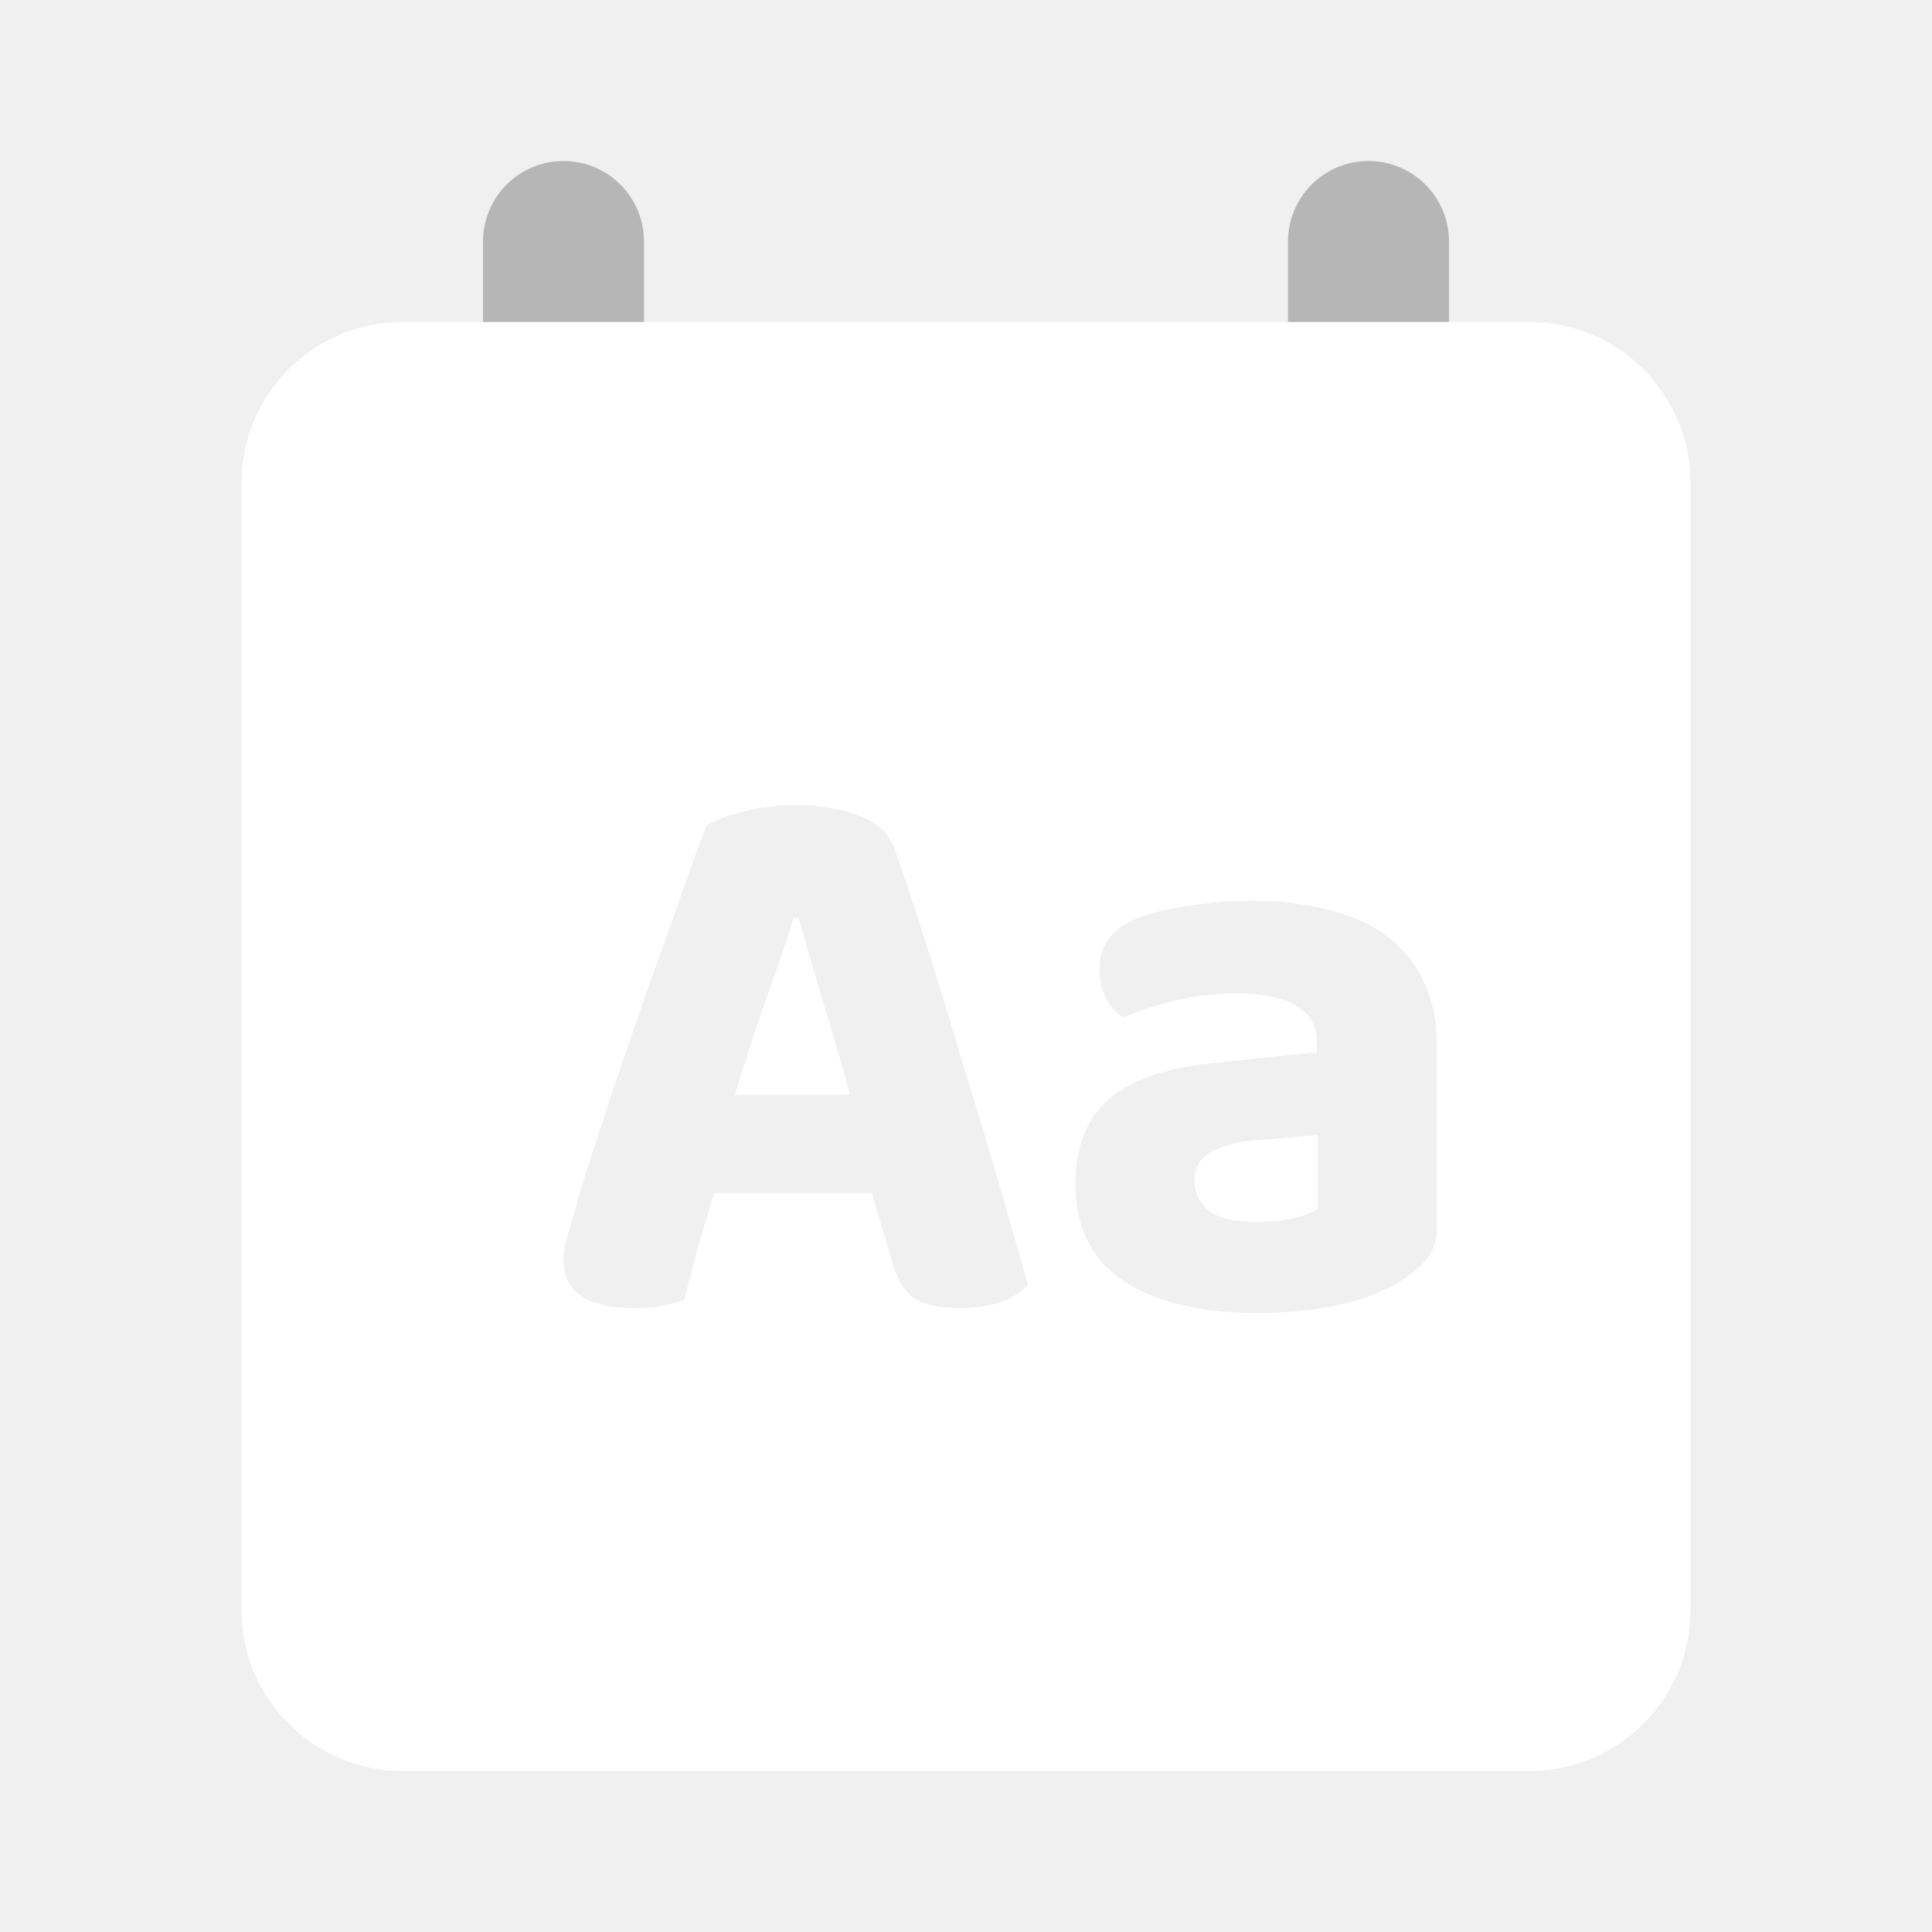
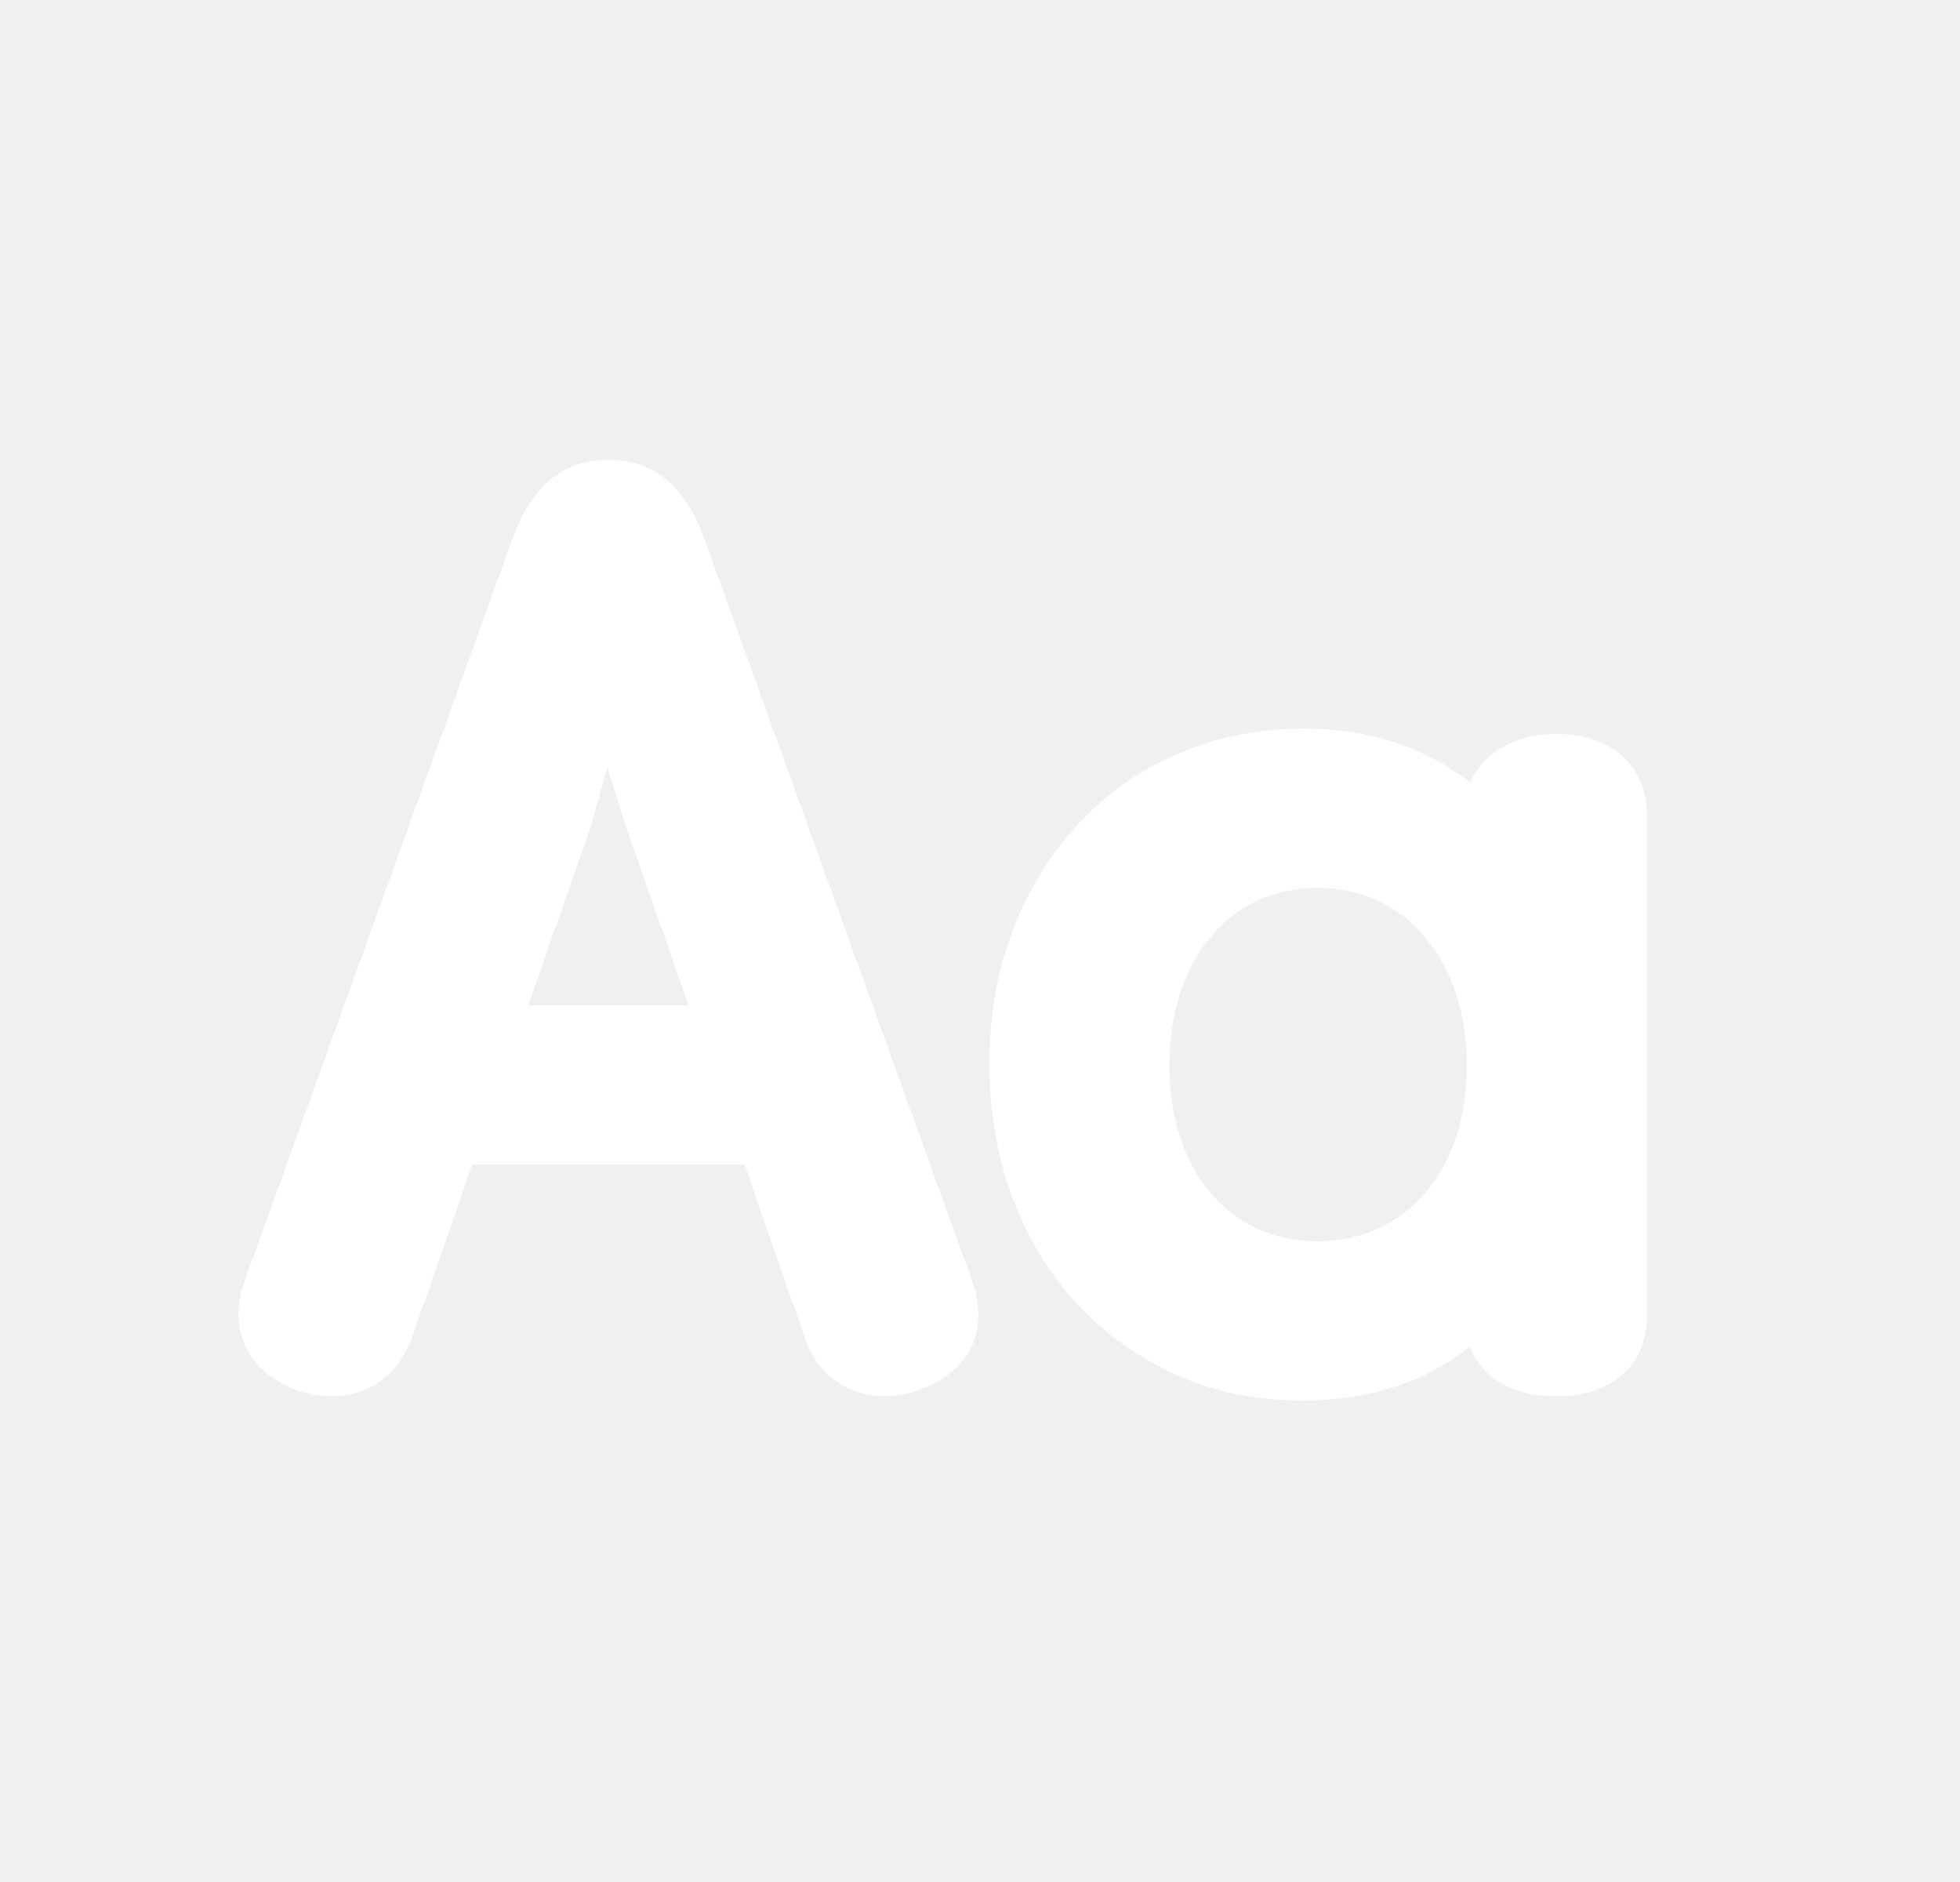
- <svg xmlns="http://www.w3.org/2000/svg" width="24" height="24" viewBox="0 0 24 24" fill="none">
-   <path d="M7 3V7" stroke="#B6B6B6" stroke-width="2" stroke-linecap="round" />
-   <path d="M17 3V7" stroke="#B6B6B6" stroke-width="2" stroke-linecap="round" />
-   <path d="M9.51 12.43C9.65 12.043 9.767 11.7 9.86 11.4H9.92C10 11.68 10.097 12.013 10.21 12.4C10.33 12.78 10.447 13.18 10.56 13.6H9.13C9.25 13.2 9.377 12.81 9.51 12.43Z" fill="white" />
-   <path d="M16.039 15.14C15.899 15.167 15.756 15.18 15.609 15.18C15.336 15.18 15.139 15.133 15.019 15.04C14.899 14.947 14.839 14.82 14.839 14.66C14.839 14.507 14.902 14.393 15.029 14.32C15.162 14.24 15.336 14.19 15.549 14.17L16.369 14.1V15.02C16.296 15.067 16.186 15.107 16.039 15.14Z" fill="white" />
-   <path fill-rule="evenodd" clip-rule="evenodd" d="M5 4C3.895 4 3 4.895 3 6V20C3 21.105 3.895 22 5 22H19C20.105 22 21 21.105 21 20V6C21 4.895 20.105 4 19 4H5ZM8.87 14.82H10.83L11.07 15.63C11.123 15.843 11.207 16 11.32 16.1C11.44 16.2 11.643 16.25 11.93 16.25C12.13 16.25 12.3 16.223 12.44 16.17C12.587 16.117 12.697 16.047 12.77 15.96C12.663 15.58 12.54 15.15 12.4 14.67C12.26 14.19 12.113 13.703 11.96 13.21C11.813 12.717 11.667 12.237 11.52 11.77C11.373 11.303 11.237 10.893 11.11 10.54C11.043 10.347 10.893 10.21 10.66 10.13C10.433 10.043 10.17 10 9.87 10C9.663 10 9.453 10.027 9.24 10.08C9.033 10.133 8.88 10.19 8.78 10.25C8.72 10.397 8.647 10.593 8.56 10.84C8.473 11.087 8.377 11.36 8.27 11.66C8.163 11.953 8.053 12.263 7.94 12.59C7.827 12.917 7.717 13.237 7.61 13.55C7.51 13.857 7.417 14.143 7.33 14.41C7.243 14.677 7.177 14.9 7.13 15.08C7.097 15.193 7.067 15.293 7.04 15.38C7.013 15.467 7 15.557 7 15.65C7 15.843 7.073 15.993 7.22 16.1C7.373 16.2 7.597 16.25 7.89 16.25C8.023 16.25 8.137 16.24 8.23 16.22C8.323 16.2 8.413 16.177 8.5 16.15C8.547 15.97 8.6 15.763 8.66 15.53C8.727 15.297 8.797 15.06 8.87 14.82ZM16.489 11.3C16.209 11.227 15.896 11.19 15.549 11.19C15.302 11.19 15.049 11.21 14.789 11.25C14.536 11.283 14.312 11.337 14.119 11.41C13.812 11.537 13.659 11.747 13.659 12.04C13.659 12.167 13.686 12.287 13.739 12.4C13.799 12.507 13.869 12.587 13.949 12.64C14.142 12.56 14.359 12.49 14.599 12.43C14.846 12.37 15.096 12.34 15.349 12.34C15.676 12.34 15.926 12.39 16.099 12.49C16.272 12.59 16.359 12.747 16.359 12.96V13.07L15.029 13.21C14.462 13.27 14.042 13.42 13.769 13.66C13.496 13.9 13.359 14.25 13.359 14.71C13.359 15.25 13.562 15.653 13.969 15.92C14.376 16.18 14.922 16.31 15.609 16.31C15.989 16.31 16.329 16.277 16.629 16.21C16.929 16.143 17.182 16.047 17.389 15.92C17.516 15.847 17.622 15.76 17.709 15.66C17.802 15.553 17.849 15.413 17.849 15.24V12.98C17.849 12.673 17.792 12.407 17.679 12.18C17.572 11.953 17.419 11.767 17.219 11.62C17.019 11.473 16.776 11.367 16.489 11.3Z" fill="white" />
+ <svg xmlns="http://www.w3.org/2000/svg" width="25" height="24" viewBox="0 0 25 24" fill="none">
+   <g clip-path="url(#clip0_4334_41484)">
+     <path d="M3.798 17.734C3.308 17.552 3.042 17.202 3.042 16.754C3.042 16.614 3.07 16.474 3.126 16.32L6.542 6.856C6.78 6.198 7.186 5.862 7.76 5.862C8.334 5.862 8.74 6.198 8.978 6.856L12.394 16.32C12.45 16.474 12.478 16.614 12.478 16.768C12.478 17.202 12.226 17.538 11.736 17.72C11.582 17.776 11.428 17.804 11.274 17.804C10.812 17.804 10.42 17.524 10.266 17.062L9.496 14.85H6.024L5.254 17.062C5.086 17.524 4.708 17.804 4.246 17.804C4.078 17.804 3.924 17.776 3.798 17.734ZM6.738 12.82H8.782L7.984 10.538L7.746 9.782L7.536 10.538L6.738 12.82ZM16.624 17.86C15.854 17.86 15.168 17.678 14.566 17.3C13.348 16.572 12.62 15.2 12.62 13.576C12.62 12.764 12.788 12.036 13.138 11.378C13.824 10.076 15.098 9.292 16.624 9.292C17.45 9.292 18.15 9.516 18.752 9.978C18.906 9.628 19.298 9.362 19.816 9.362H19.886C20.544 9.362 21.006 9.768 21.006 10.384V16.796C21.006 17.412 20.544 17.804 19.886 17.804H19.816C19.298 17.804 18.878 17.552 18.752 17.174C18.15 17.636 17.45 17.86 16.624 17.86ZM14.916 13.59C14.916 14.934 15.686 15.83 16.806 15.83C17.926 15.83 18.71 14.934 18.71 13.59C18.71 12.246 17.926 11.322 16.806 11.322C15.686 11.322 14.916 12.232 14.916 13.59Z" fill="white" />
+   </g>
+   <defs>
+     <clipPath id="clip0_4334_41484">
+       <rect width="24" height="24" fill="white" transform="translate(0.333252)" />
+     </clipPath>
+   </defs>
</svg>
